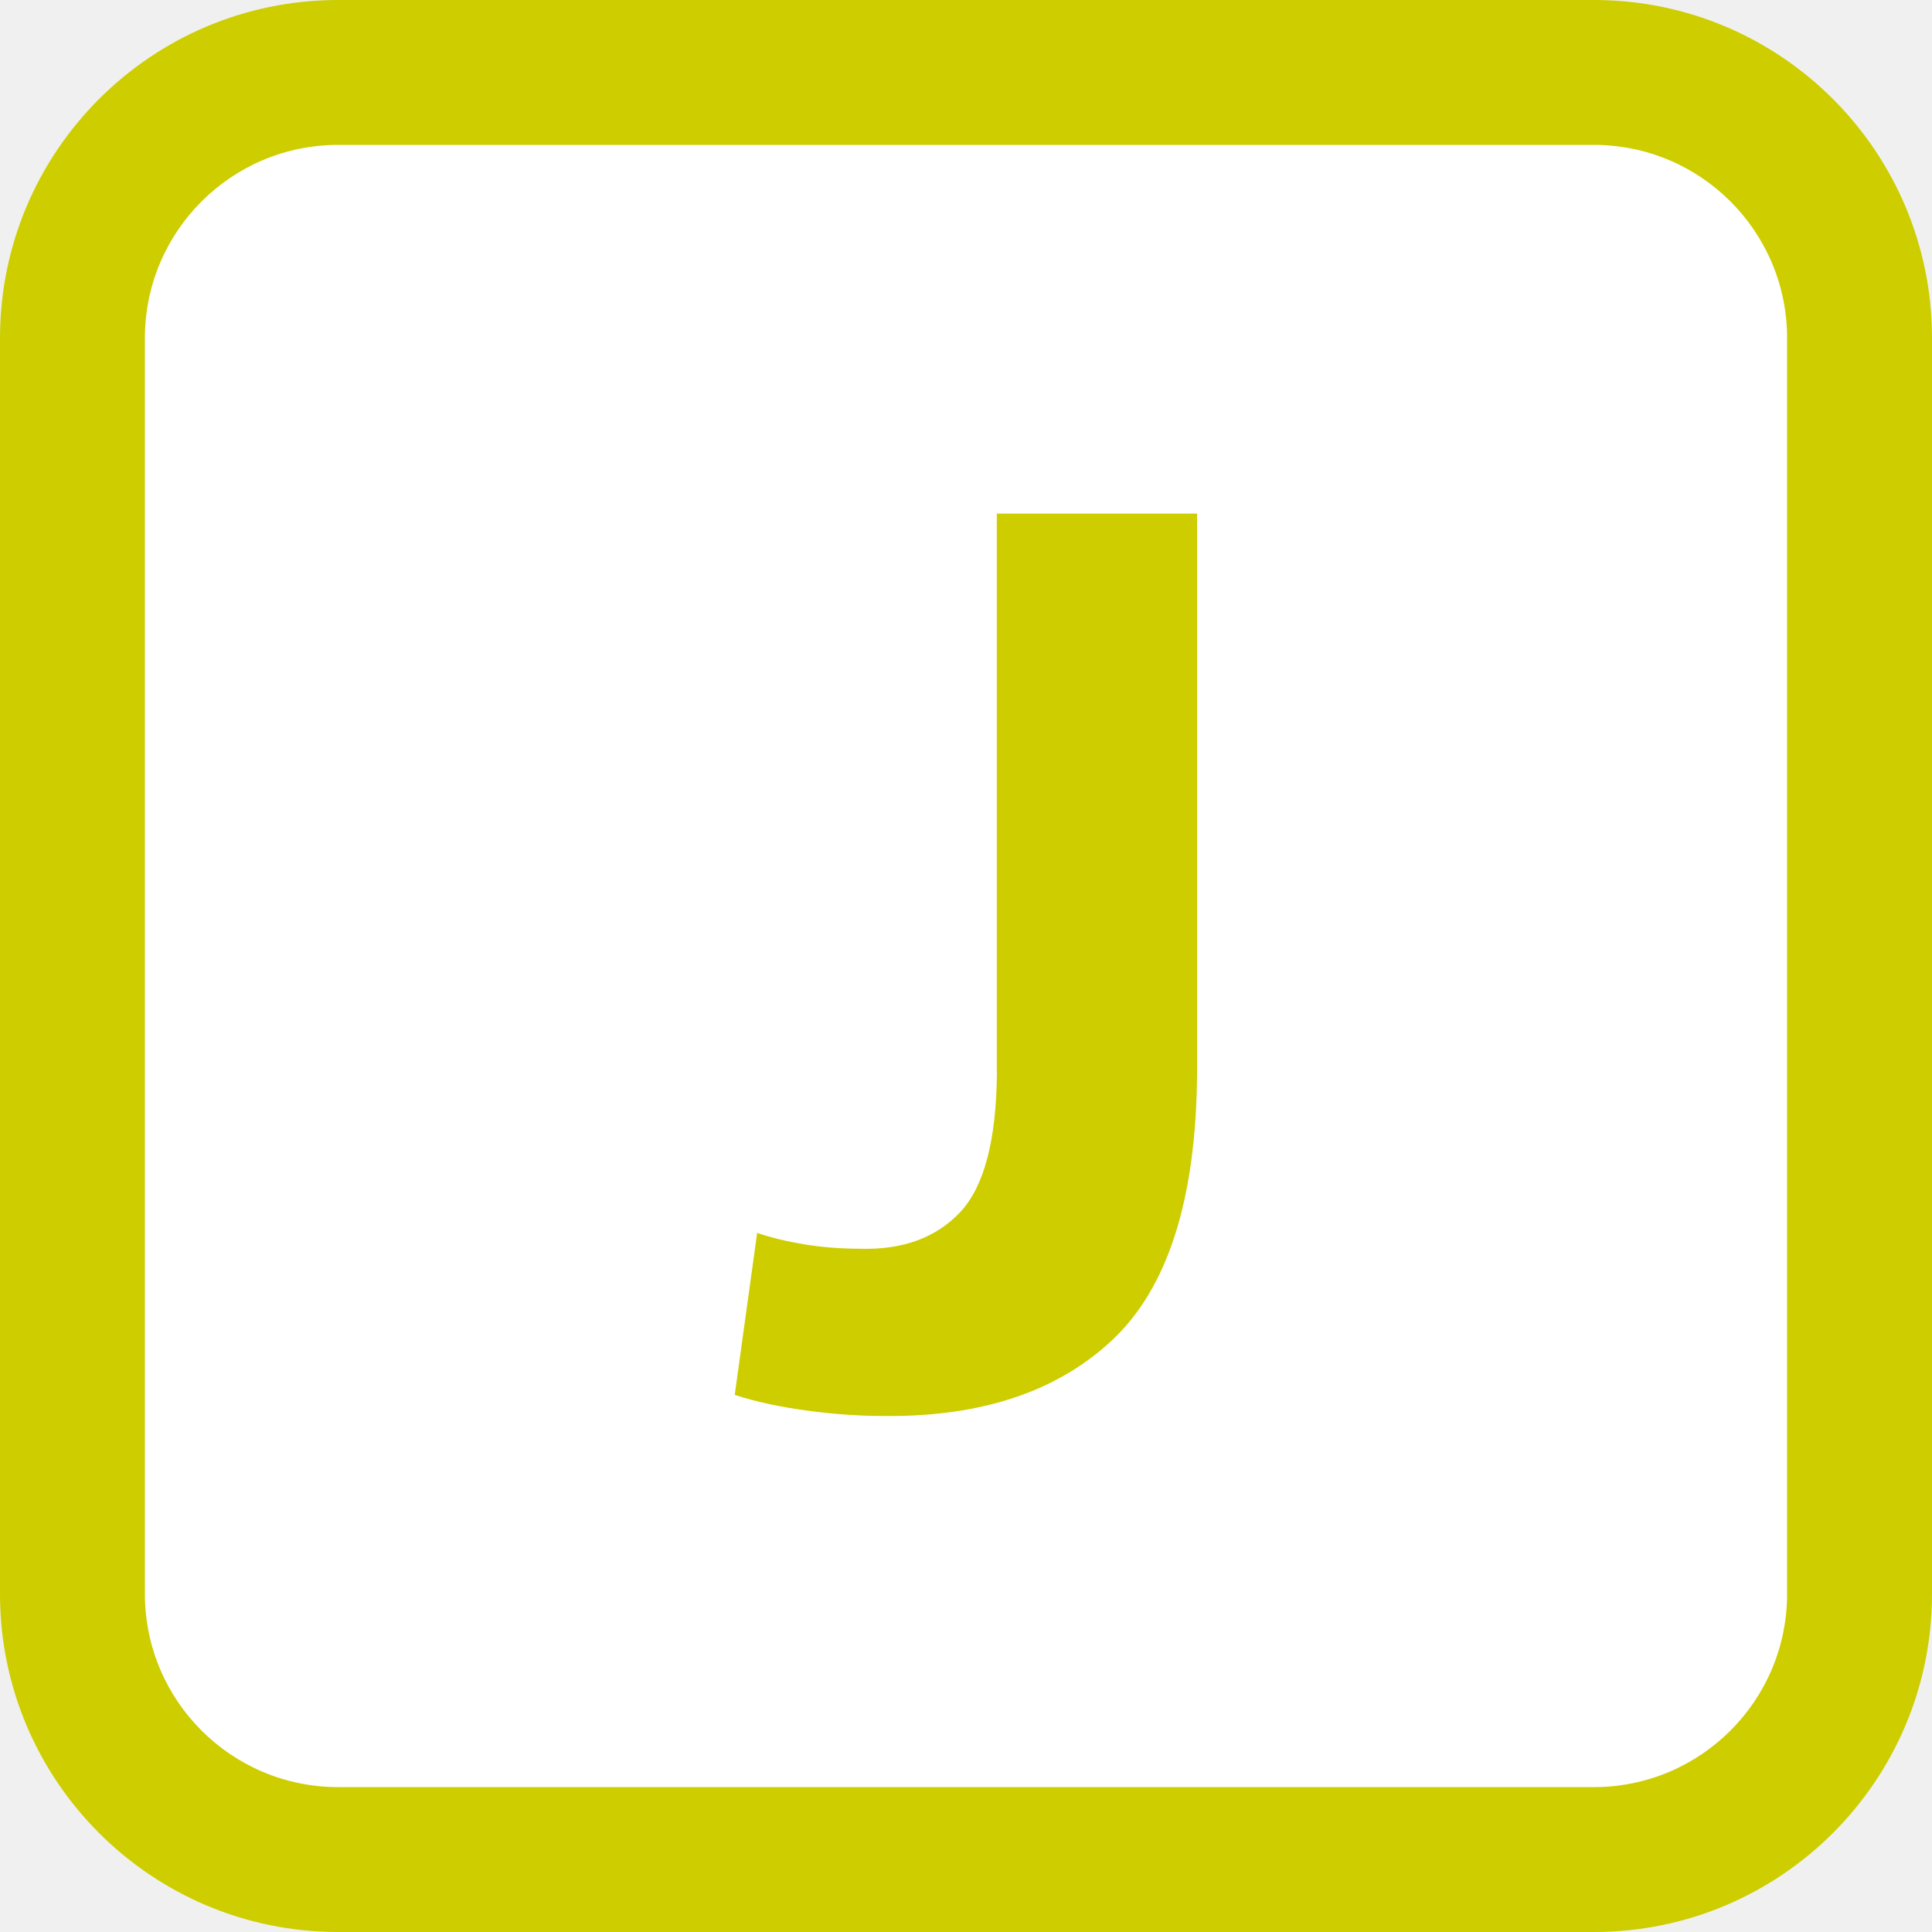
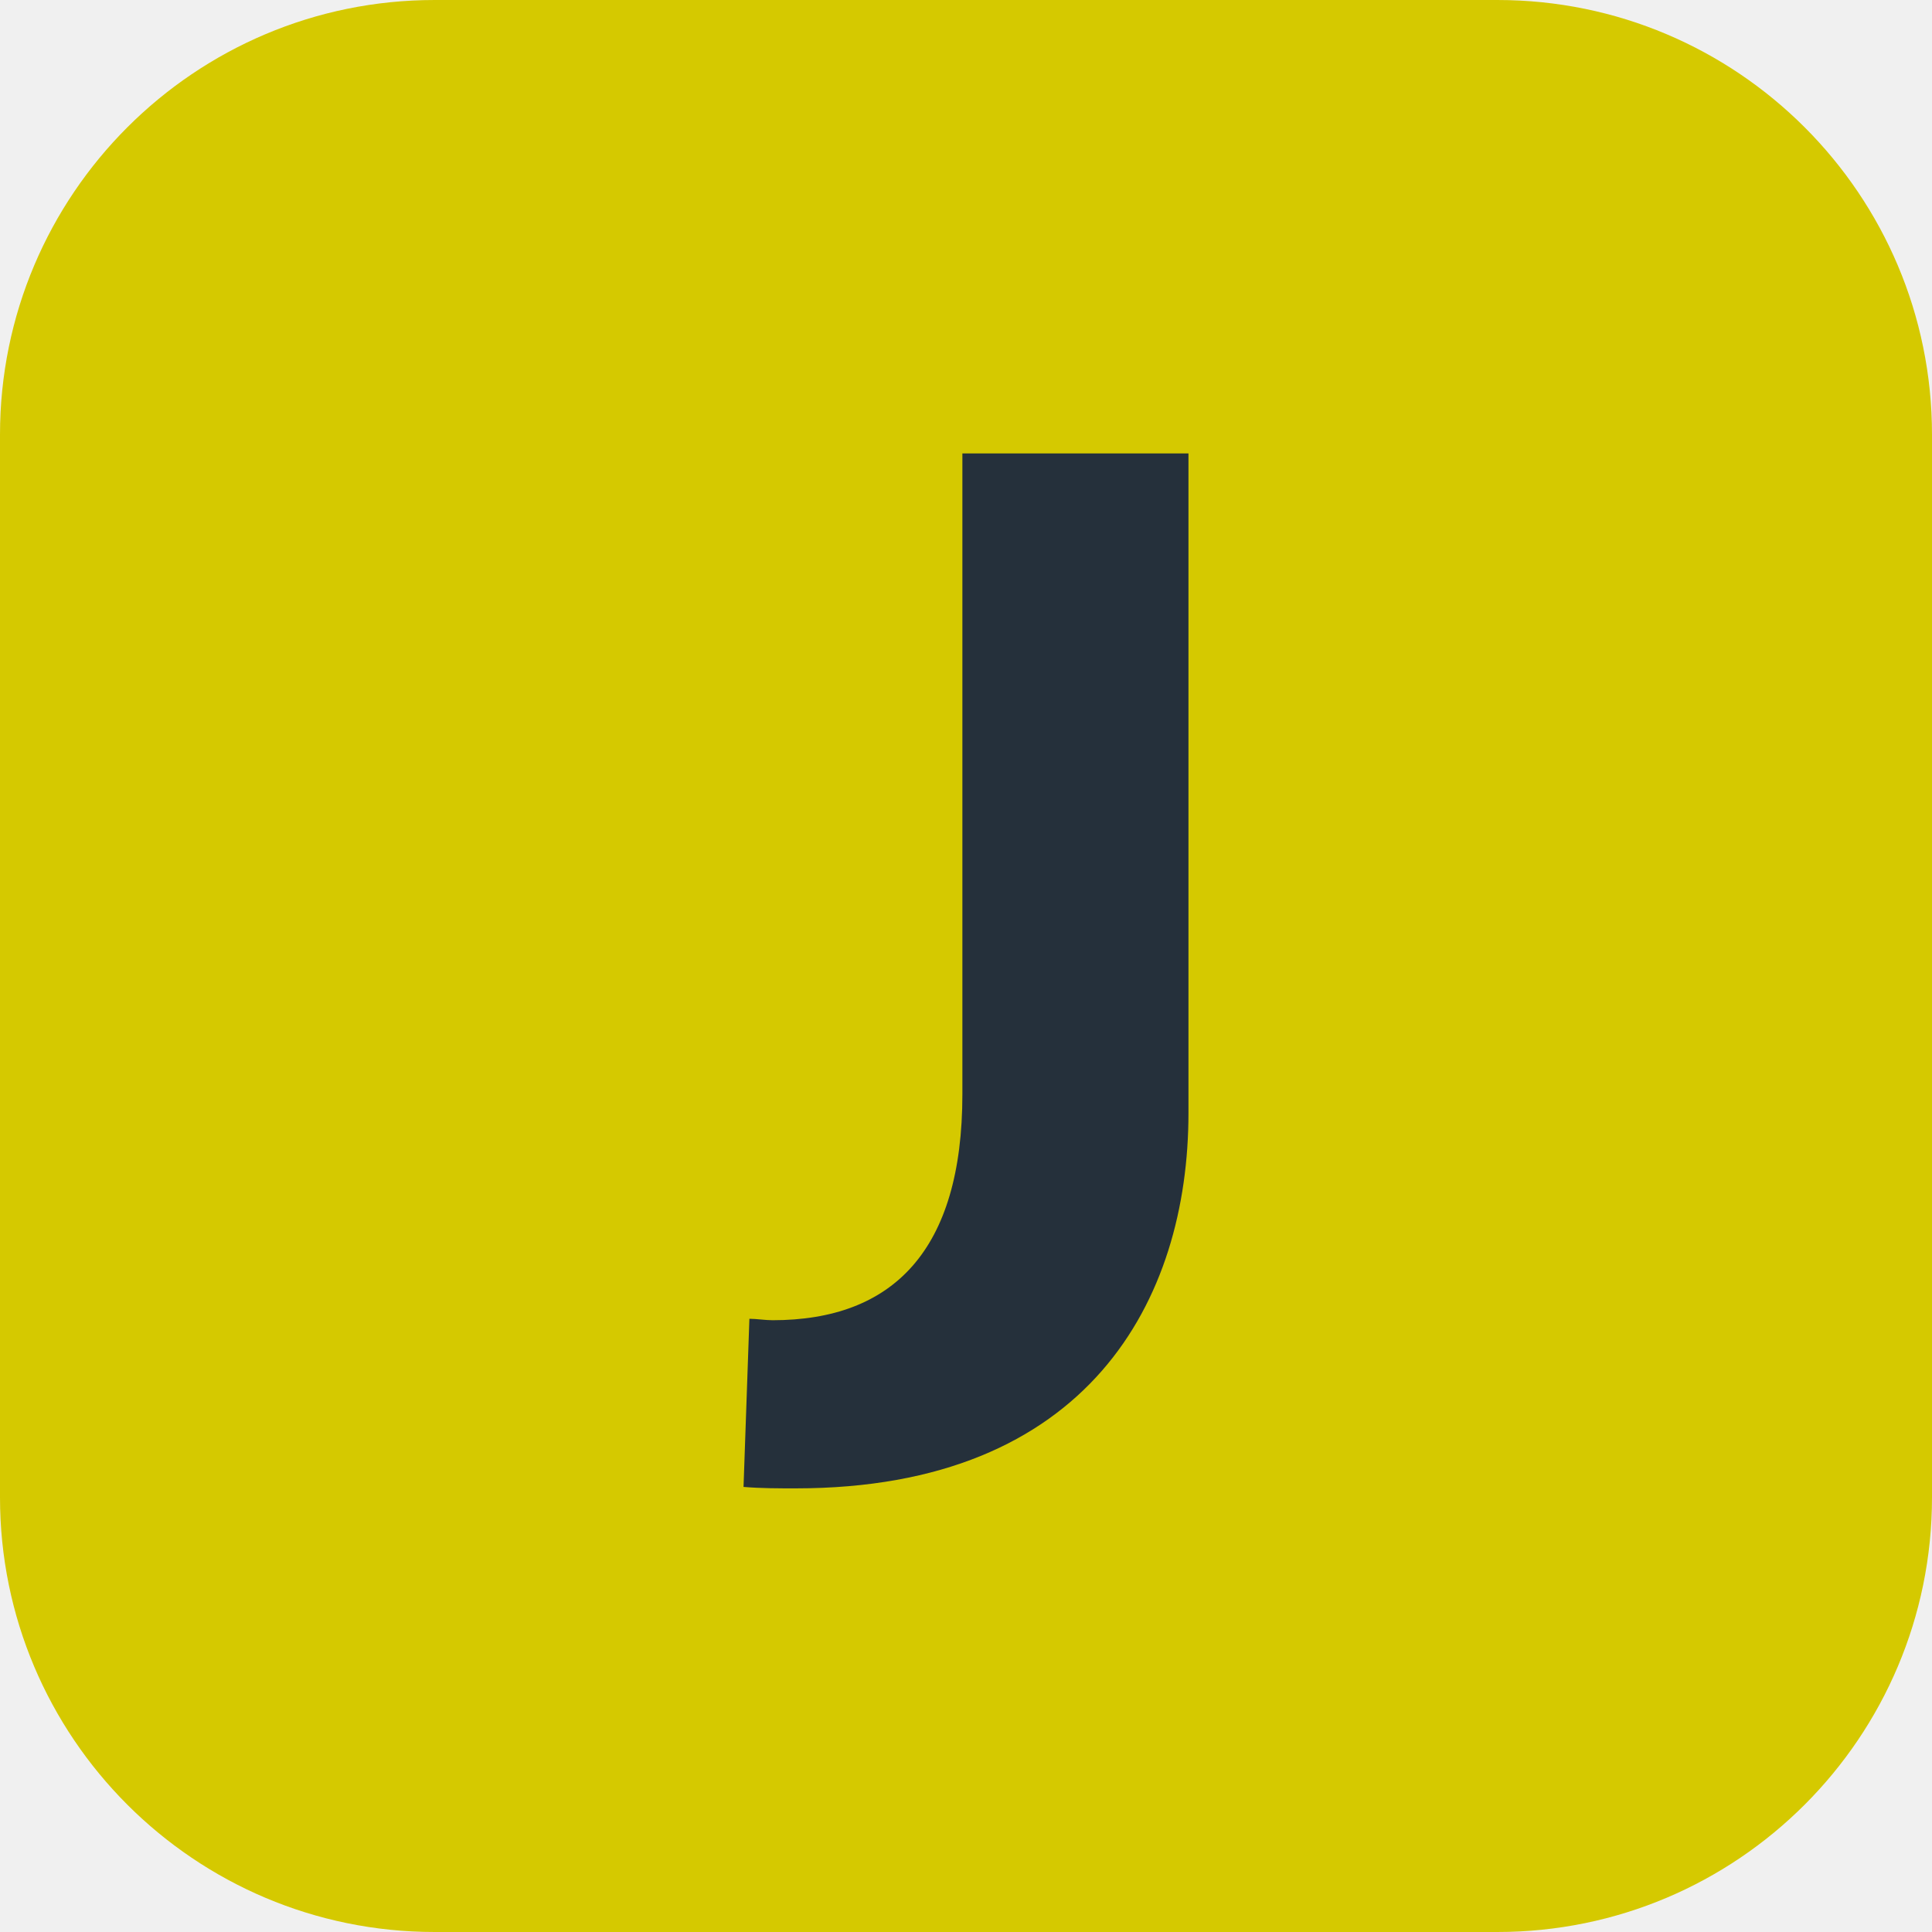
- <svg xmlns="http://www.w3.org/2000/svg" width="200" height="200">
-   <rect x="0" y="0" width="200" height="200" rx="35" fill="#CDCD00" />
-   <rect x="15" y="15" width="170" height="170" rx="20" fill="#ffffff" />
-   <path id="J" fill="#CDCD00" d="M100,100 m 3.2 10.99 c -0.05 7.03 -1.32 11.86 -3.82 14.51 c -2.5 2.64 -5.95 3.9 -10.36 3.77 c -2.05 -0.01 -3.98 -0.16 -5.78 -0.46 c -1.8 -0.3 -3.42 -0.69 -4.86 -1.18 l -2.32 16.77 c 2.12 0.69 4.56 1.22 7.31 1.6 c 2.75 0.38 5.36 0.57 7.82 0.58 c 10.19 0.16 18.17 -2.45 23.93 -7.84 c 5.76 -5.39 8.69 -14.55 8.8 -27.48 l 0 -58.09 l -20.73 0 l 0 57.82" />
+ <svg xmlns="http://www.w3.org/2000/svg" width="250px" height="250px" viewBox="0 0 283.46 283.46">
+   <rect fill="#D5C900" width="283.46" height="283.46" rx="63.78" />
+   <path fill="#25303B" d="M116.75 218.37c-2.55 0-5.11 0-7.66-.21l.86-24.67c1 0 2.33.21 3.4.21 17.64 0 27.85-10.2 27.85-33.17v-94h33.17v96.77c0 27.42-14.66 55.07-57.62 55.07z" />
</svg>
